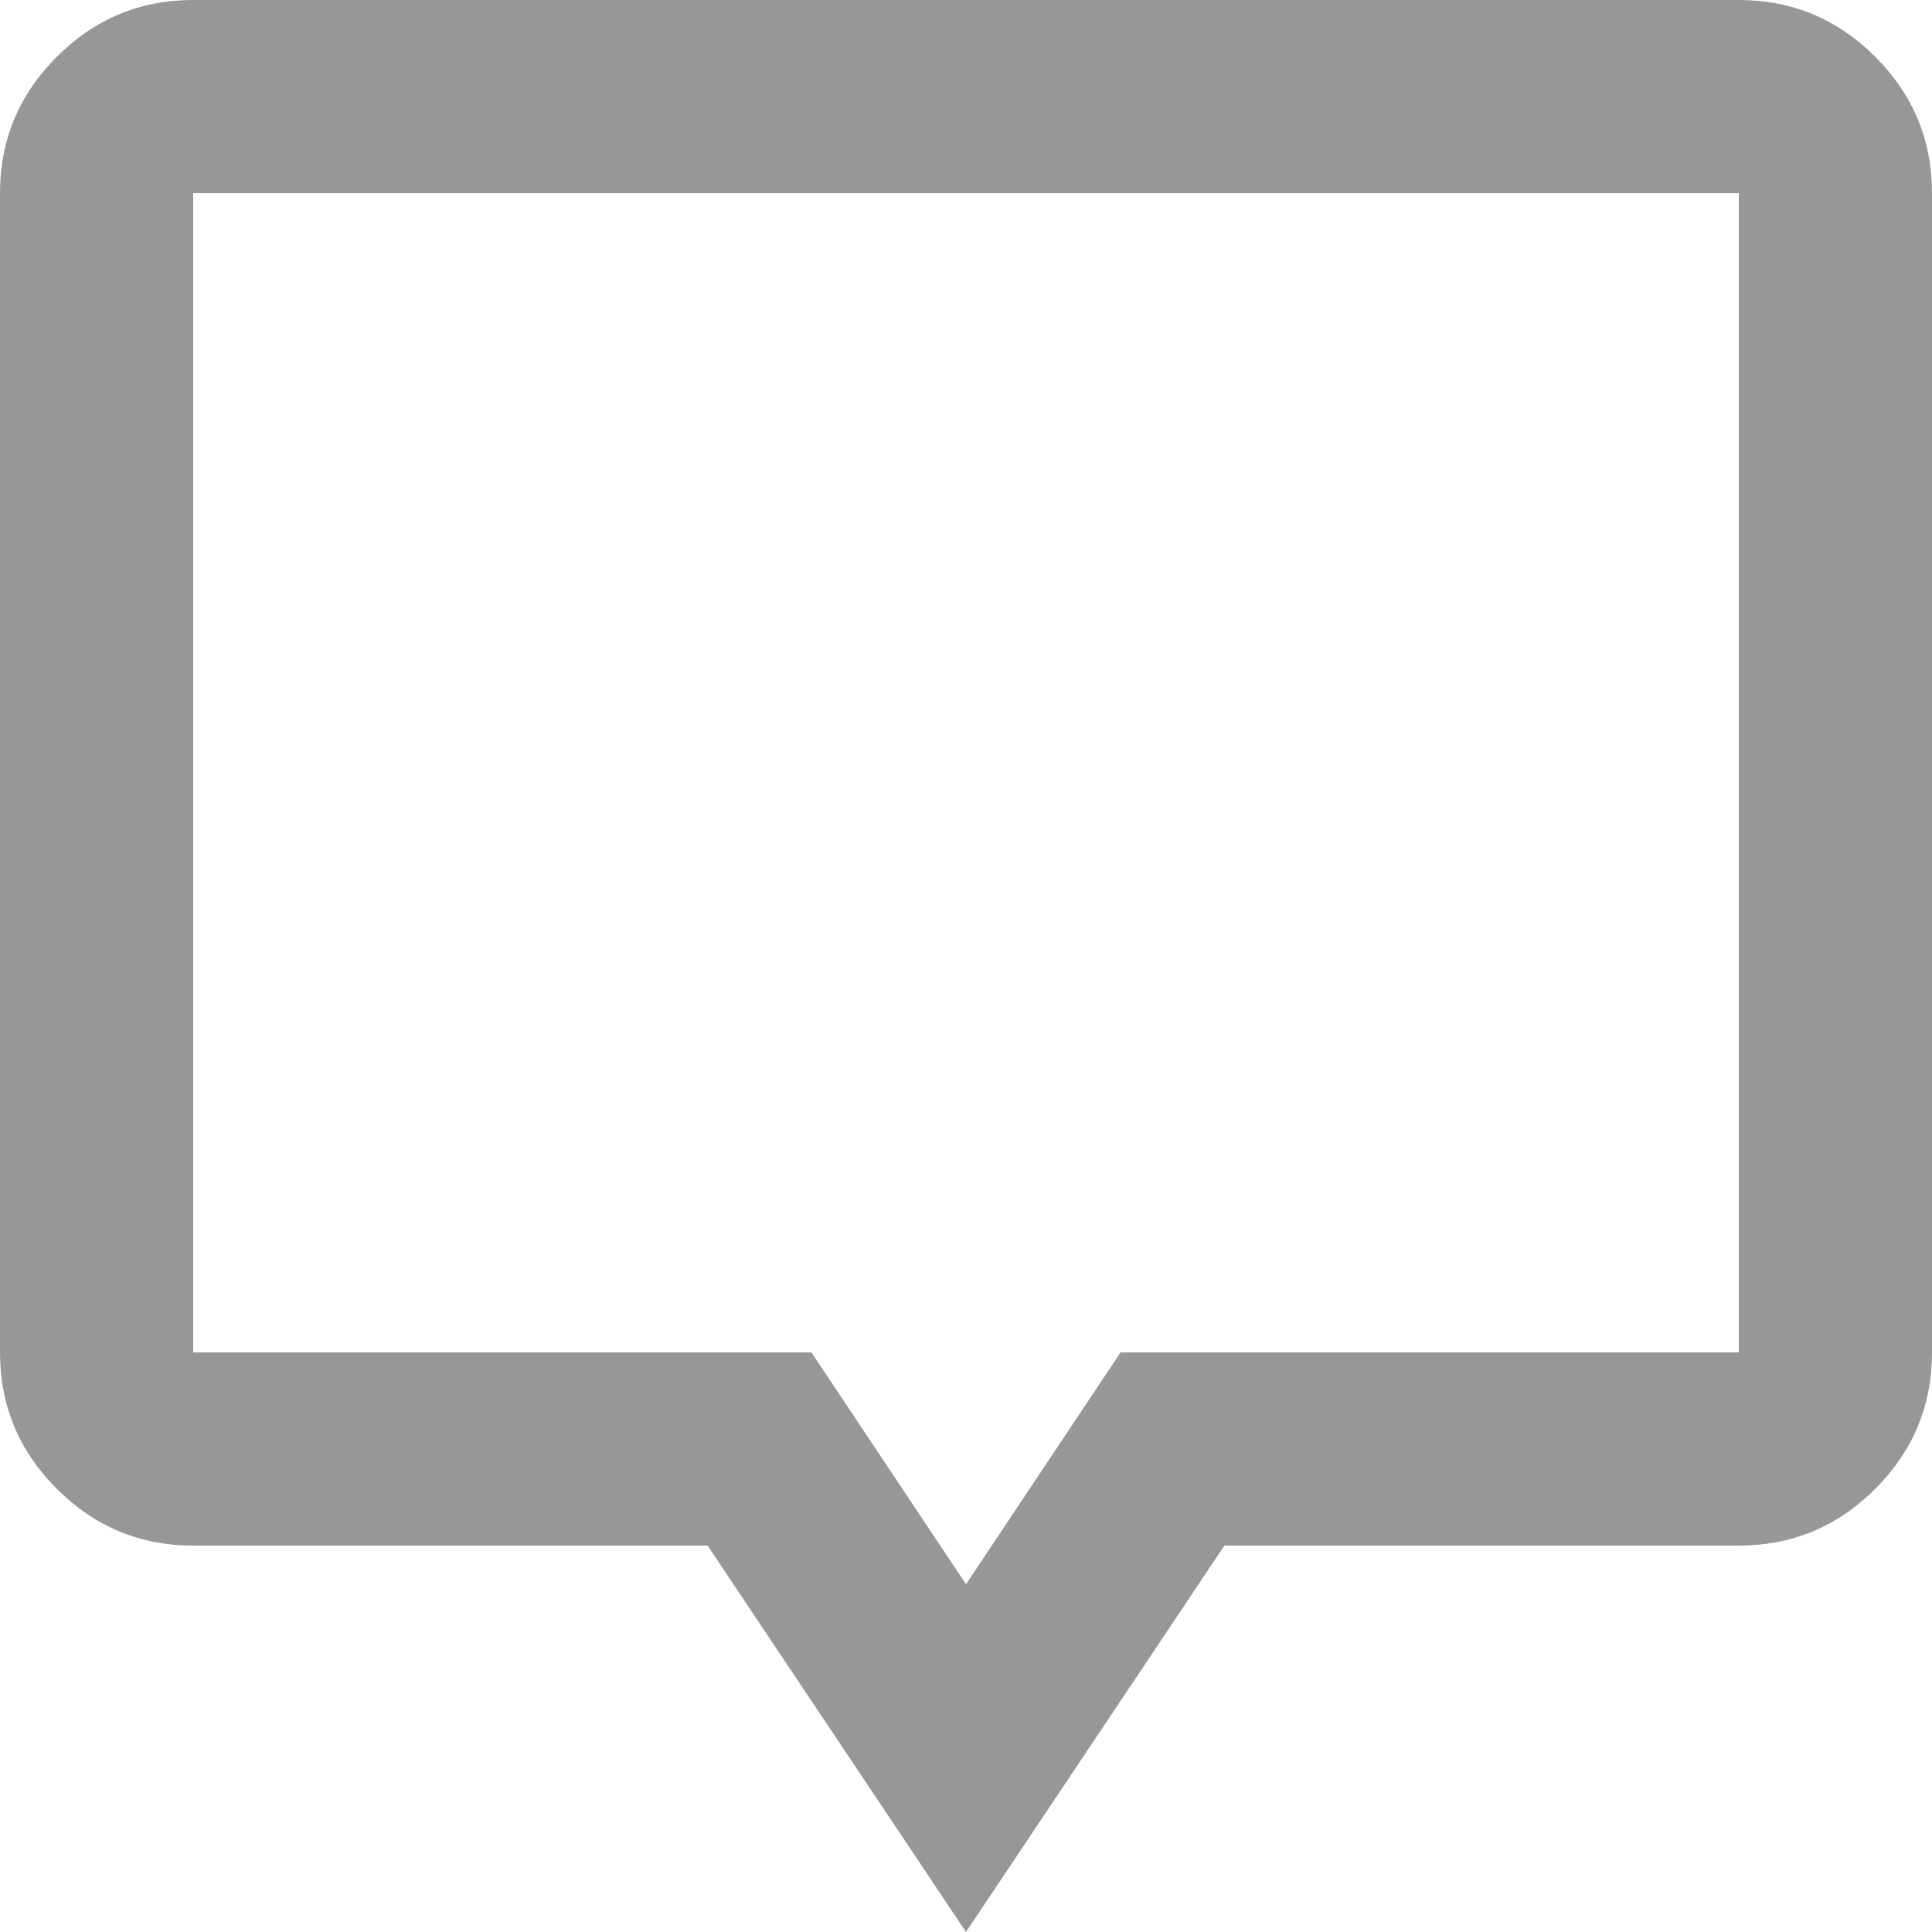
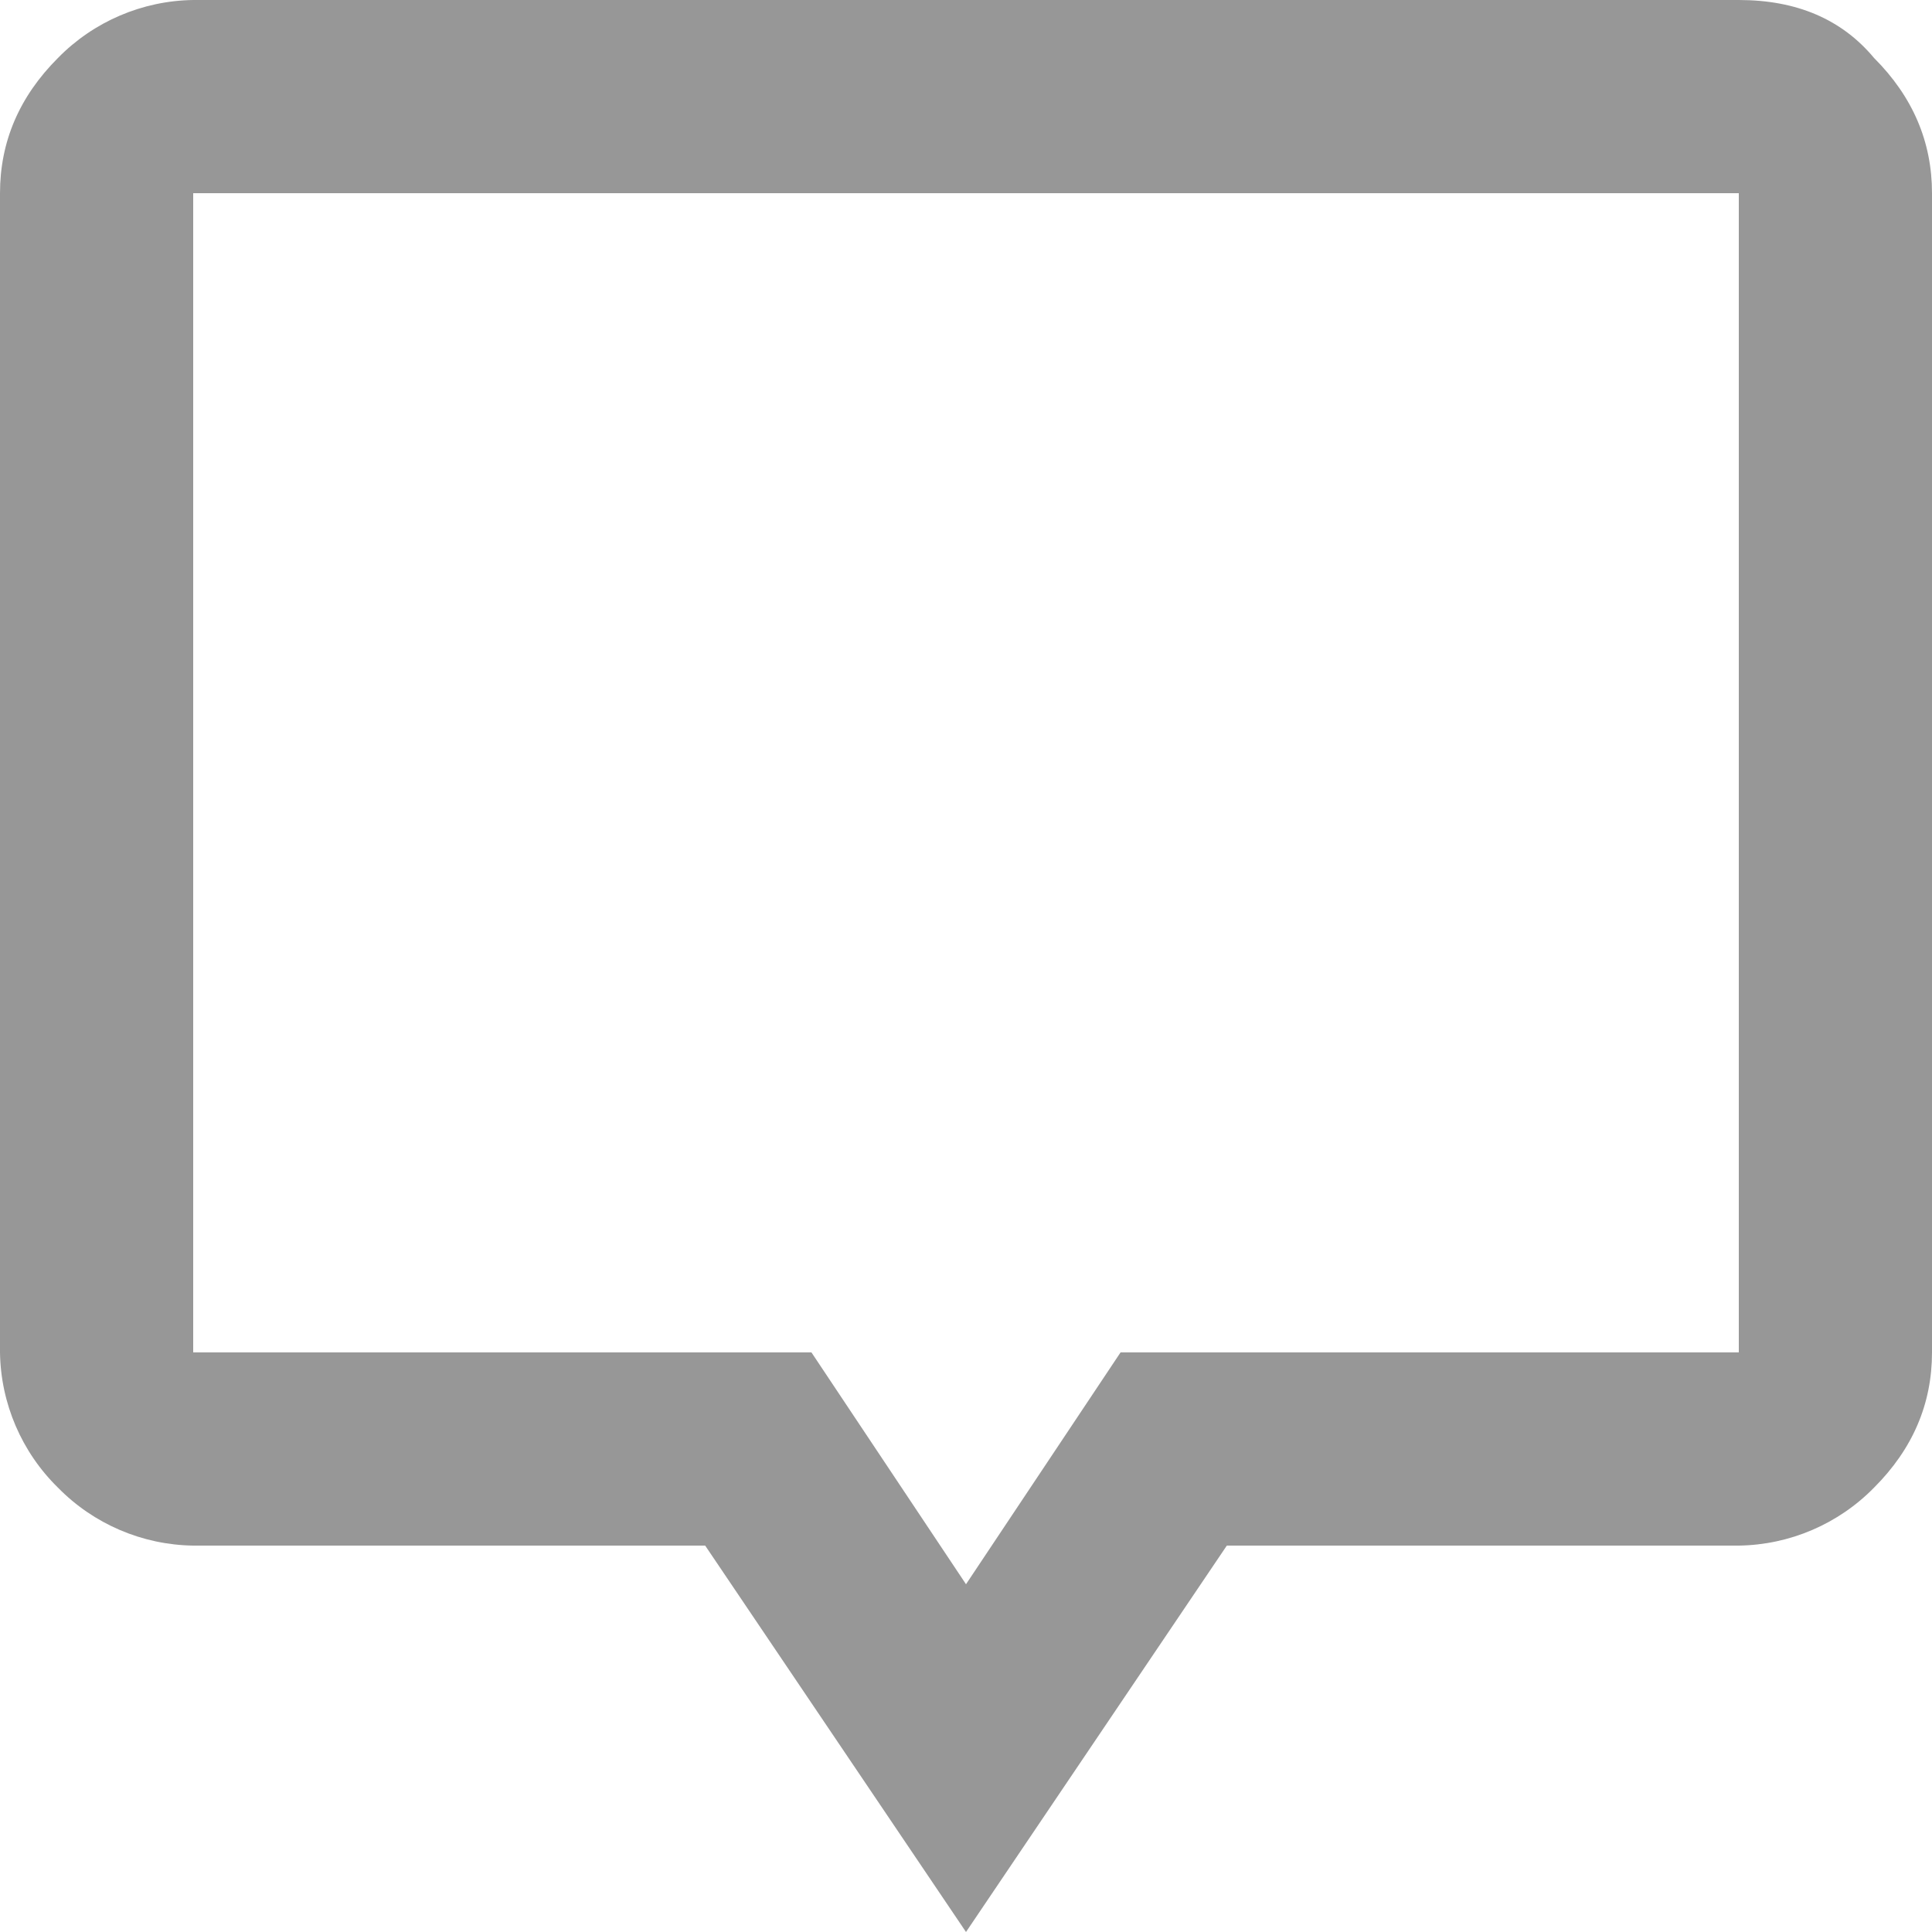
<svg xmlns="http://www.w3.org/2000/svg" width="20" height="20" viewBox="0 0 20 20" fill="none">
-   <path d="M10 20L7.325 16H2C1.45 16 0.979 15.804 0.588 15.412C0.196 15.021 0 14.55 0 14V2C0 1.45 0.196 0.979 0.588 0.588C0.979 0.196 1.45 0 2 0H18C18.55 0 19.021 0.196 19.413 0.588C19.804 0.979 20 1.45 20 2V14C20 14.55 19.804 15.021 19.413 15.412C19.021 15.804 18.55 16 18 16H12.675L10 20ZM10 16.4L11.6 14H18V2H2V14H8.4L10 16.4Z" fill="#979797" />
+   <path d="m10 20-2.7-4H2a2 2 0 0 1-1.4-.6A2 2 0 0 1 0 14V2Q0 1.2.6.6A2 2 0 0 1 2 0h16q.9 0 1.4.6.6.6.6 1.4v12q0 .8-.6 1.4a2 2 0 0 1-1.4.6h-5.3zm0-3.6 1.6-2.4H18V2H2v12h6.4z" fill="#979797" />
</svg>
